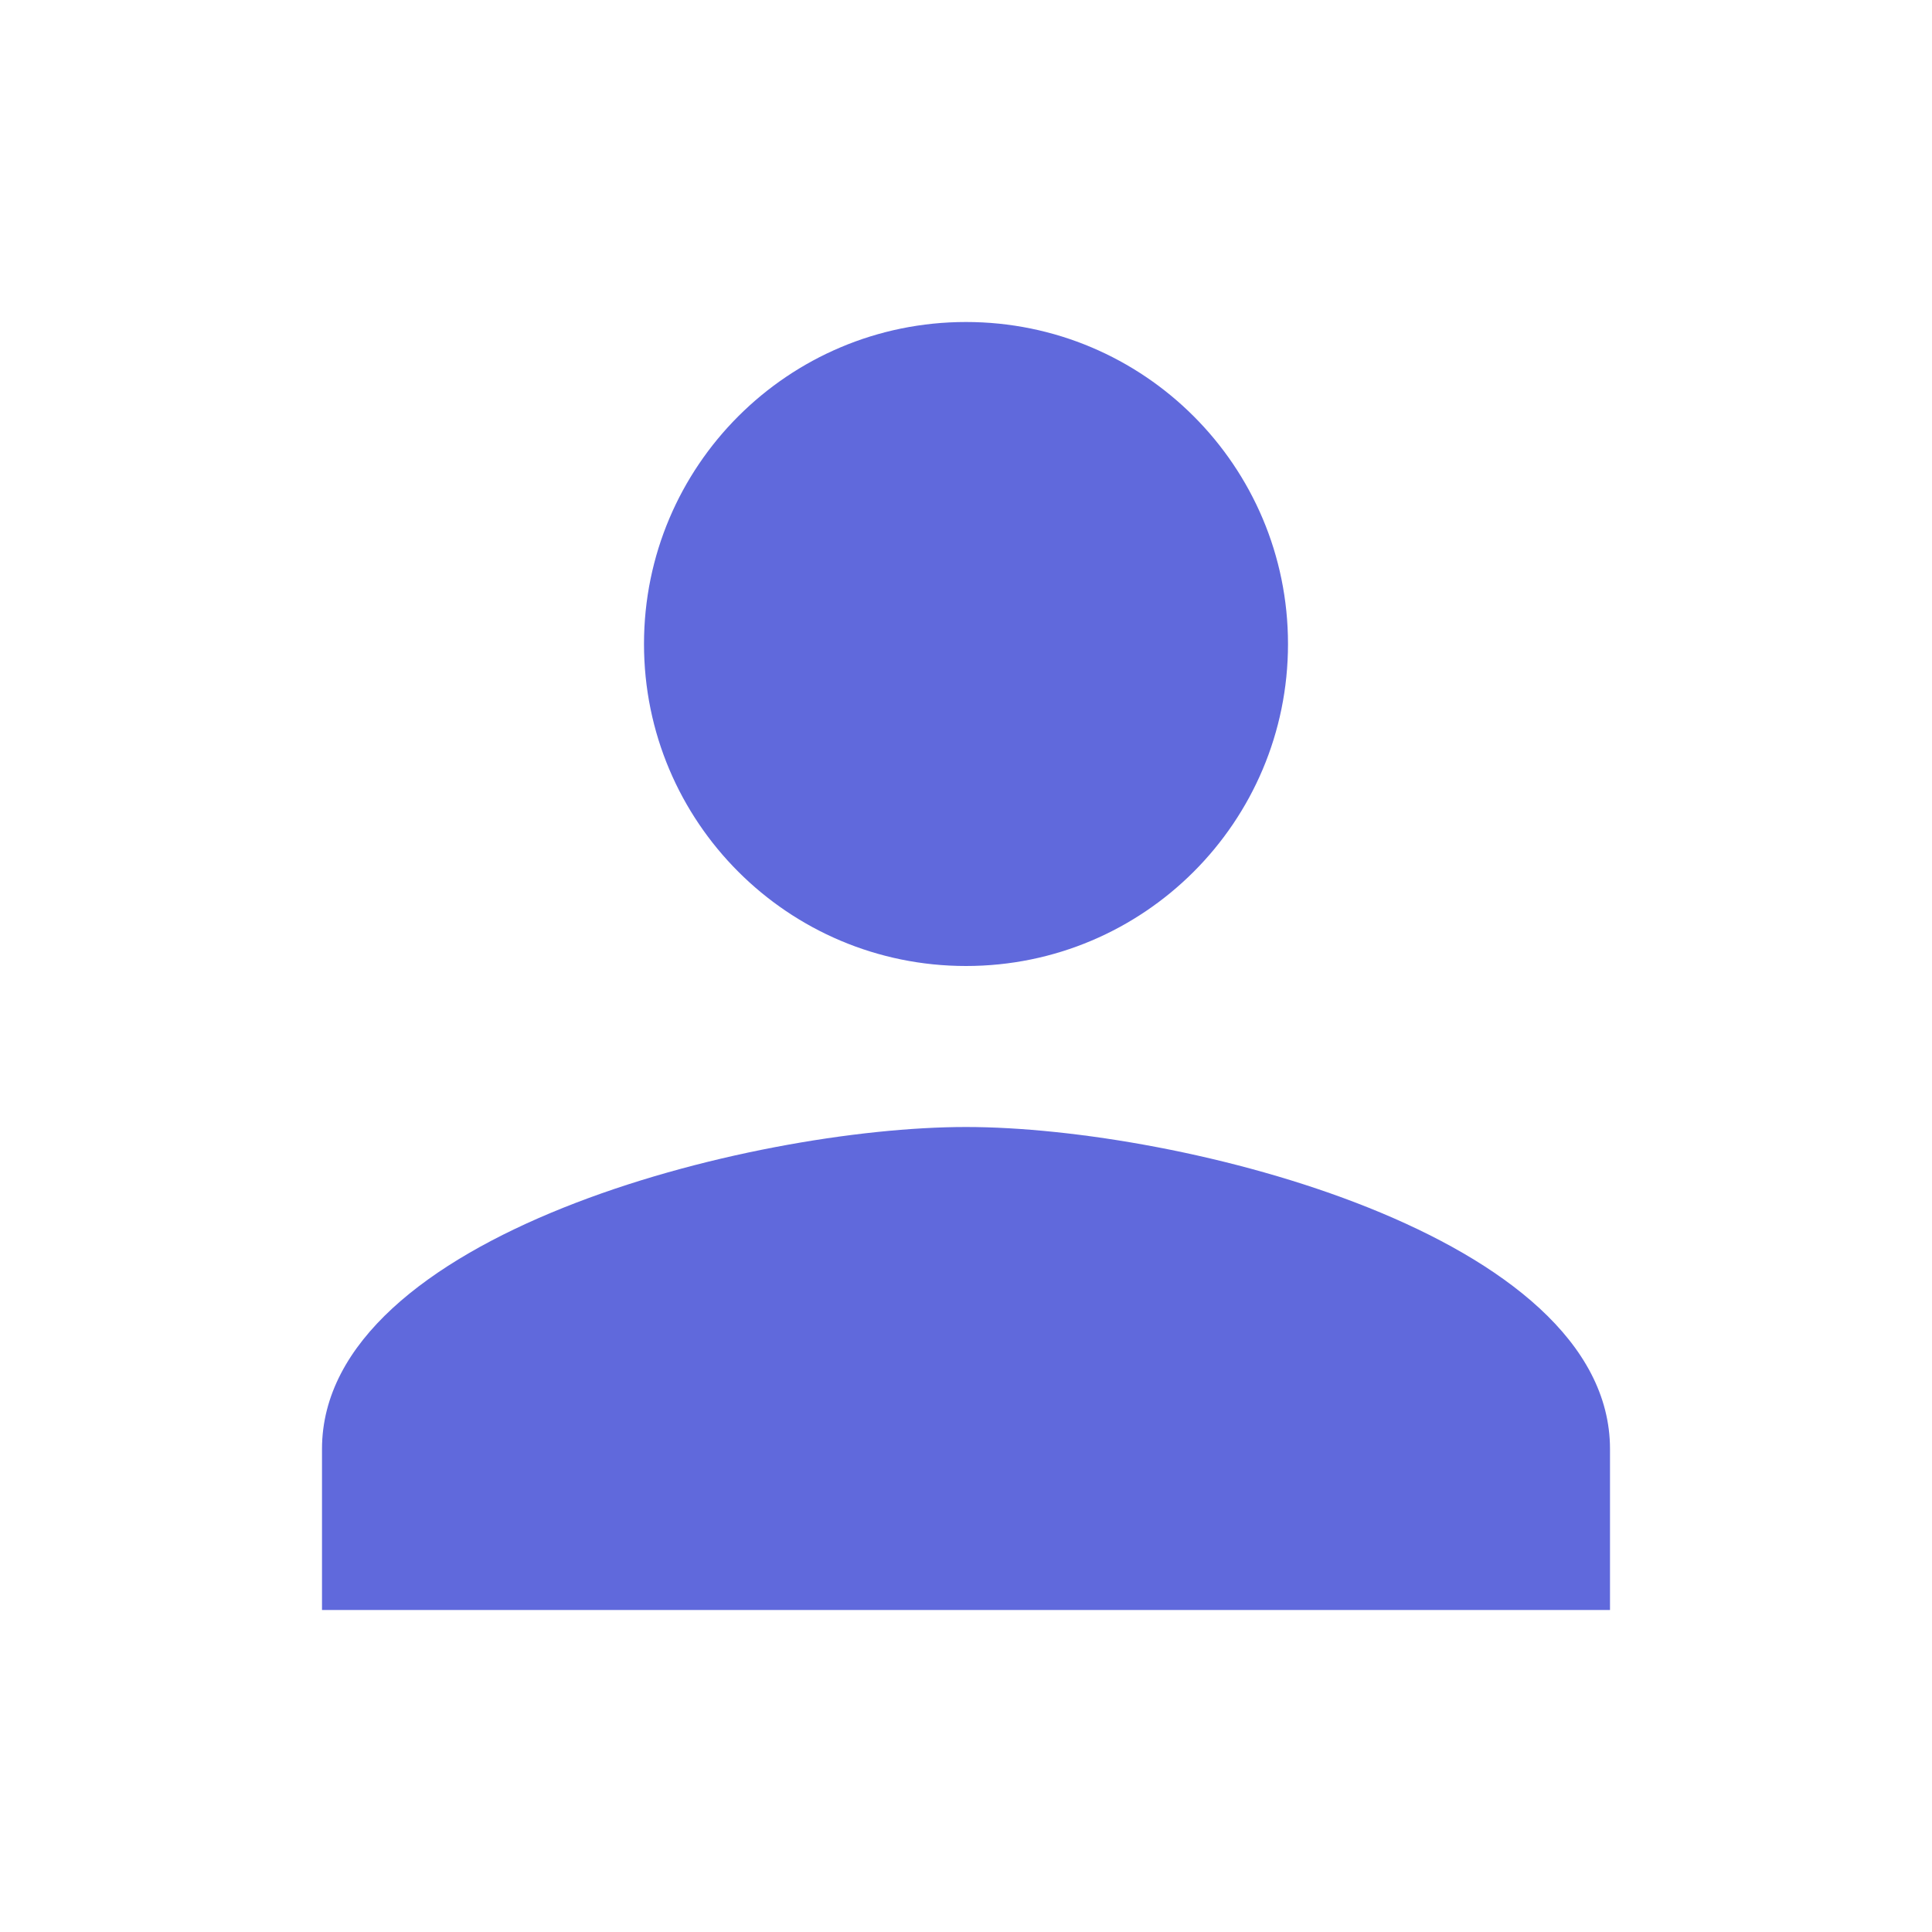
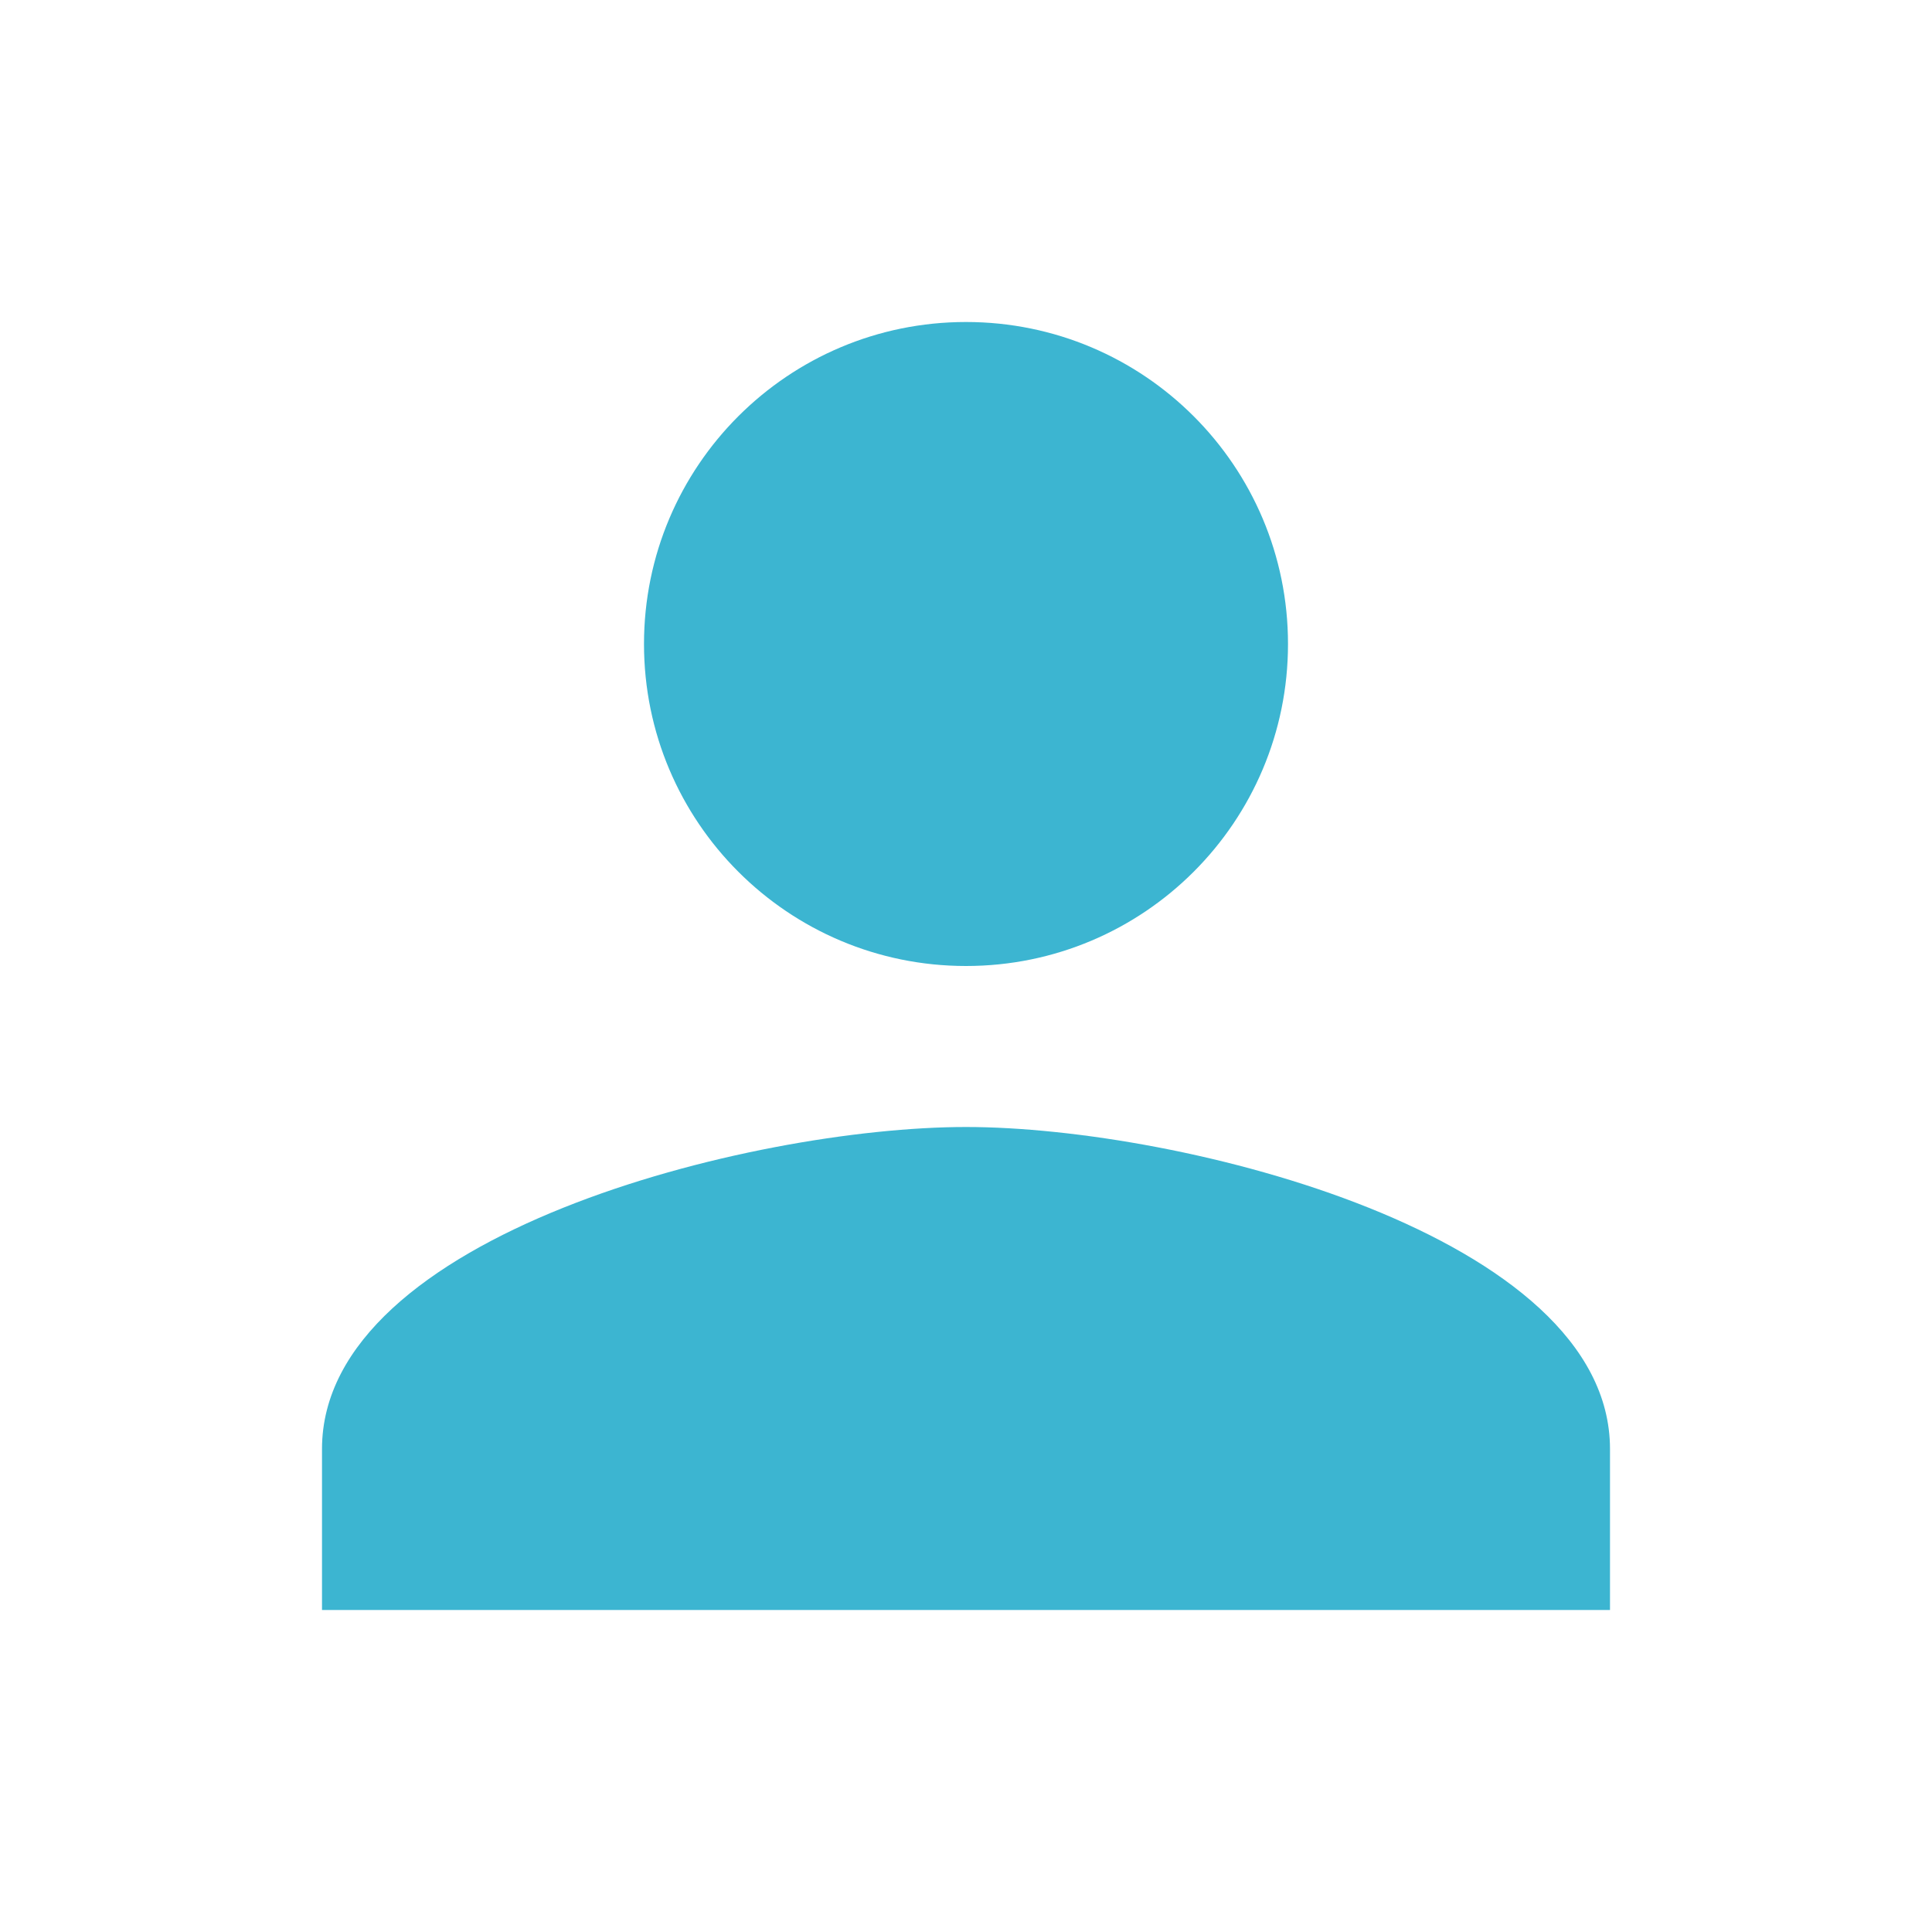
- <svg xmlns="http://www.w3.org/2000/svg" height="24px" viewBox="0 0 24 24" width="24px" fill="rgb(96,105,220)">
+ <svg xmlns="http://www.w3.org/2000/svg" height="24px" viewBox="0 0 24 24" width="24px" fill="rgb(60,181,209)">
  <path d="M0 0h24v24H0V0z" fill="none" />
  <path d="M12 12c2.21 0 4-1.79 4-4s-1.79-4-4-4-4 1.79-4 4 1.79 4 4 4zm0 2c-2.67 0-8 1.34-8 4v2h16v-2c0-2.66-5.33-4-8-4z" />
</svg>
